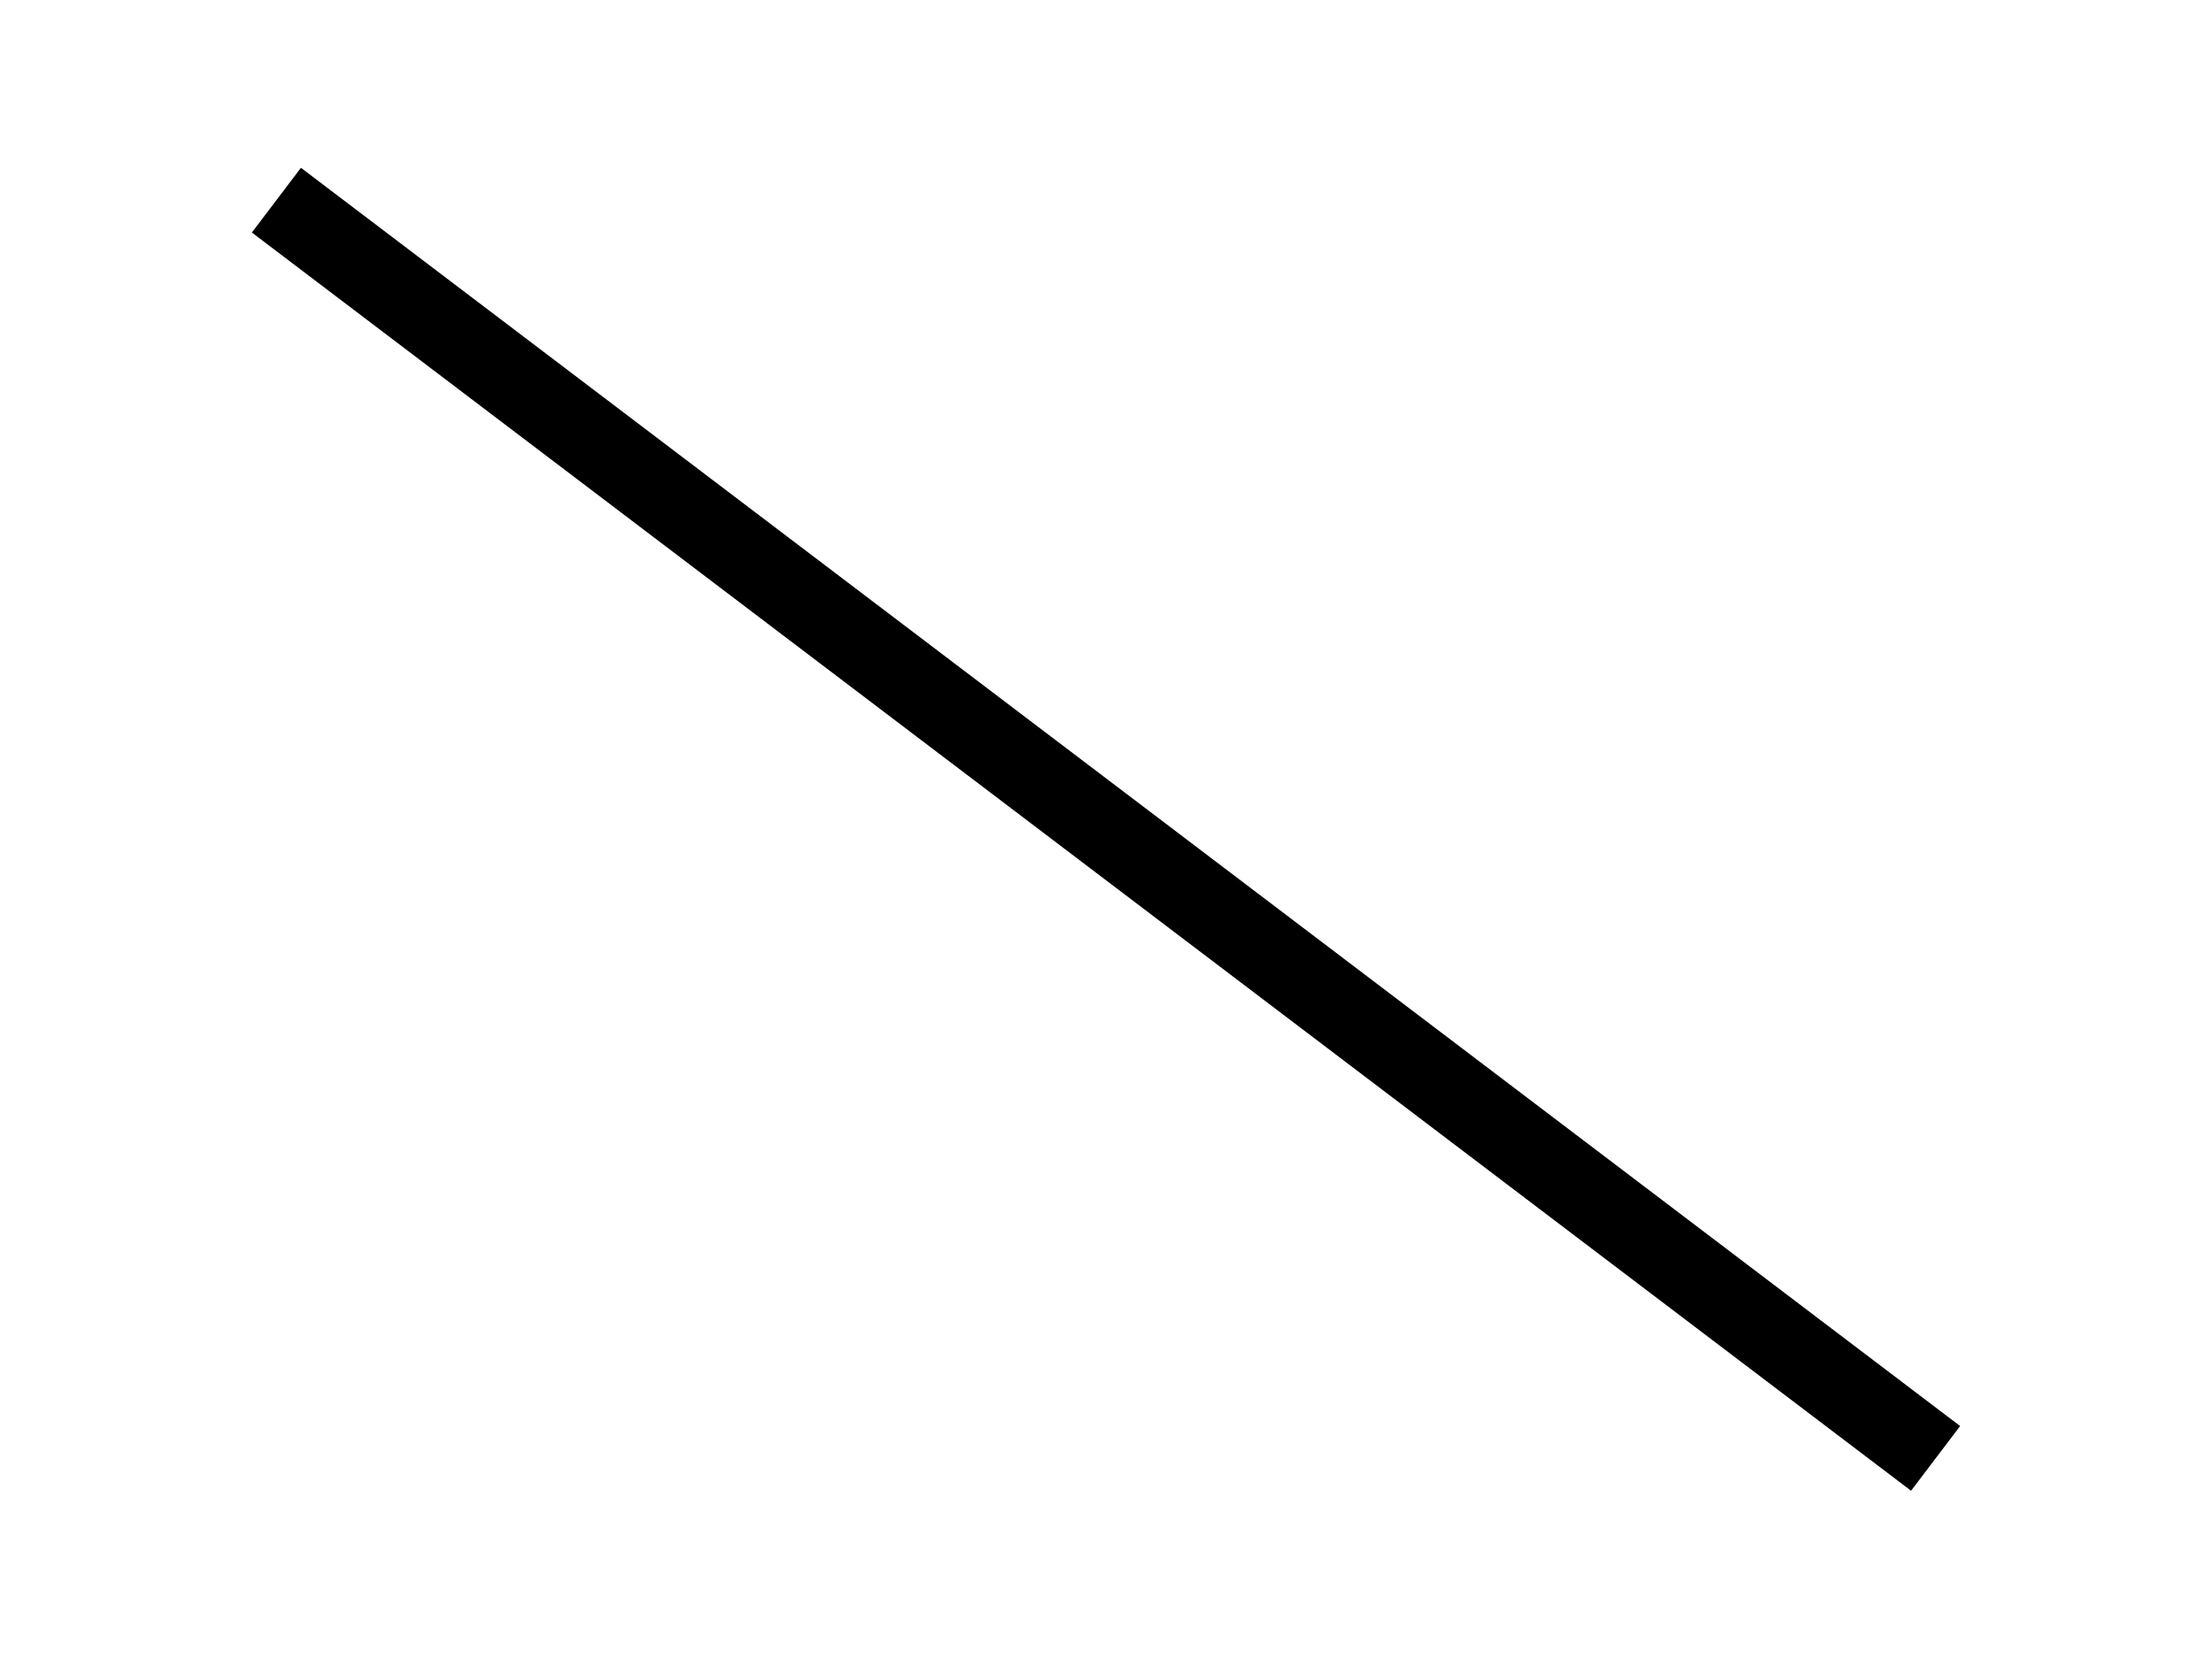
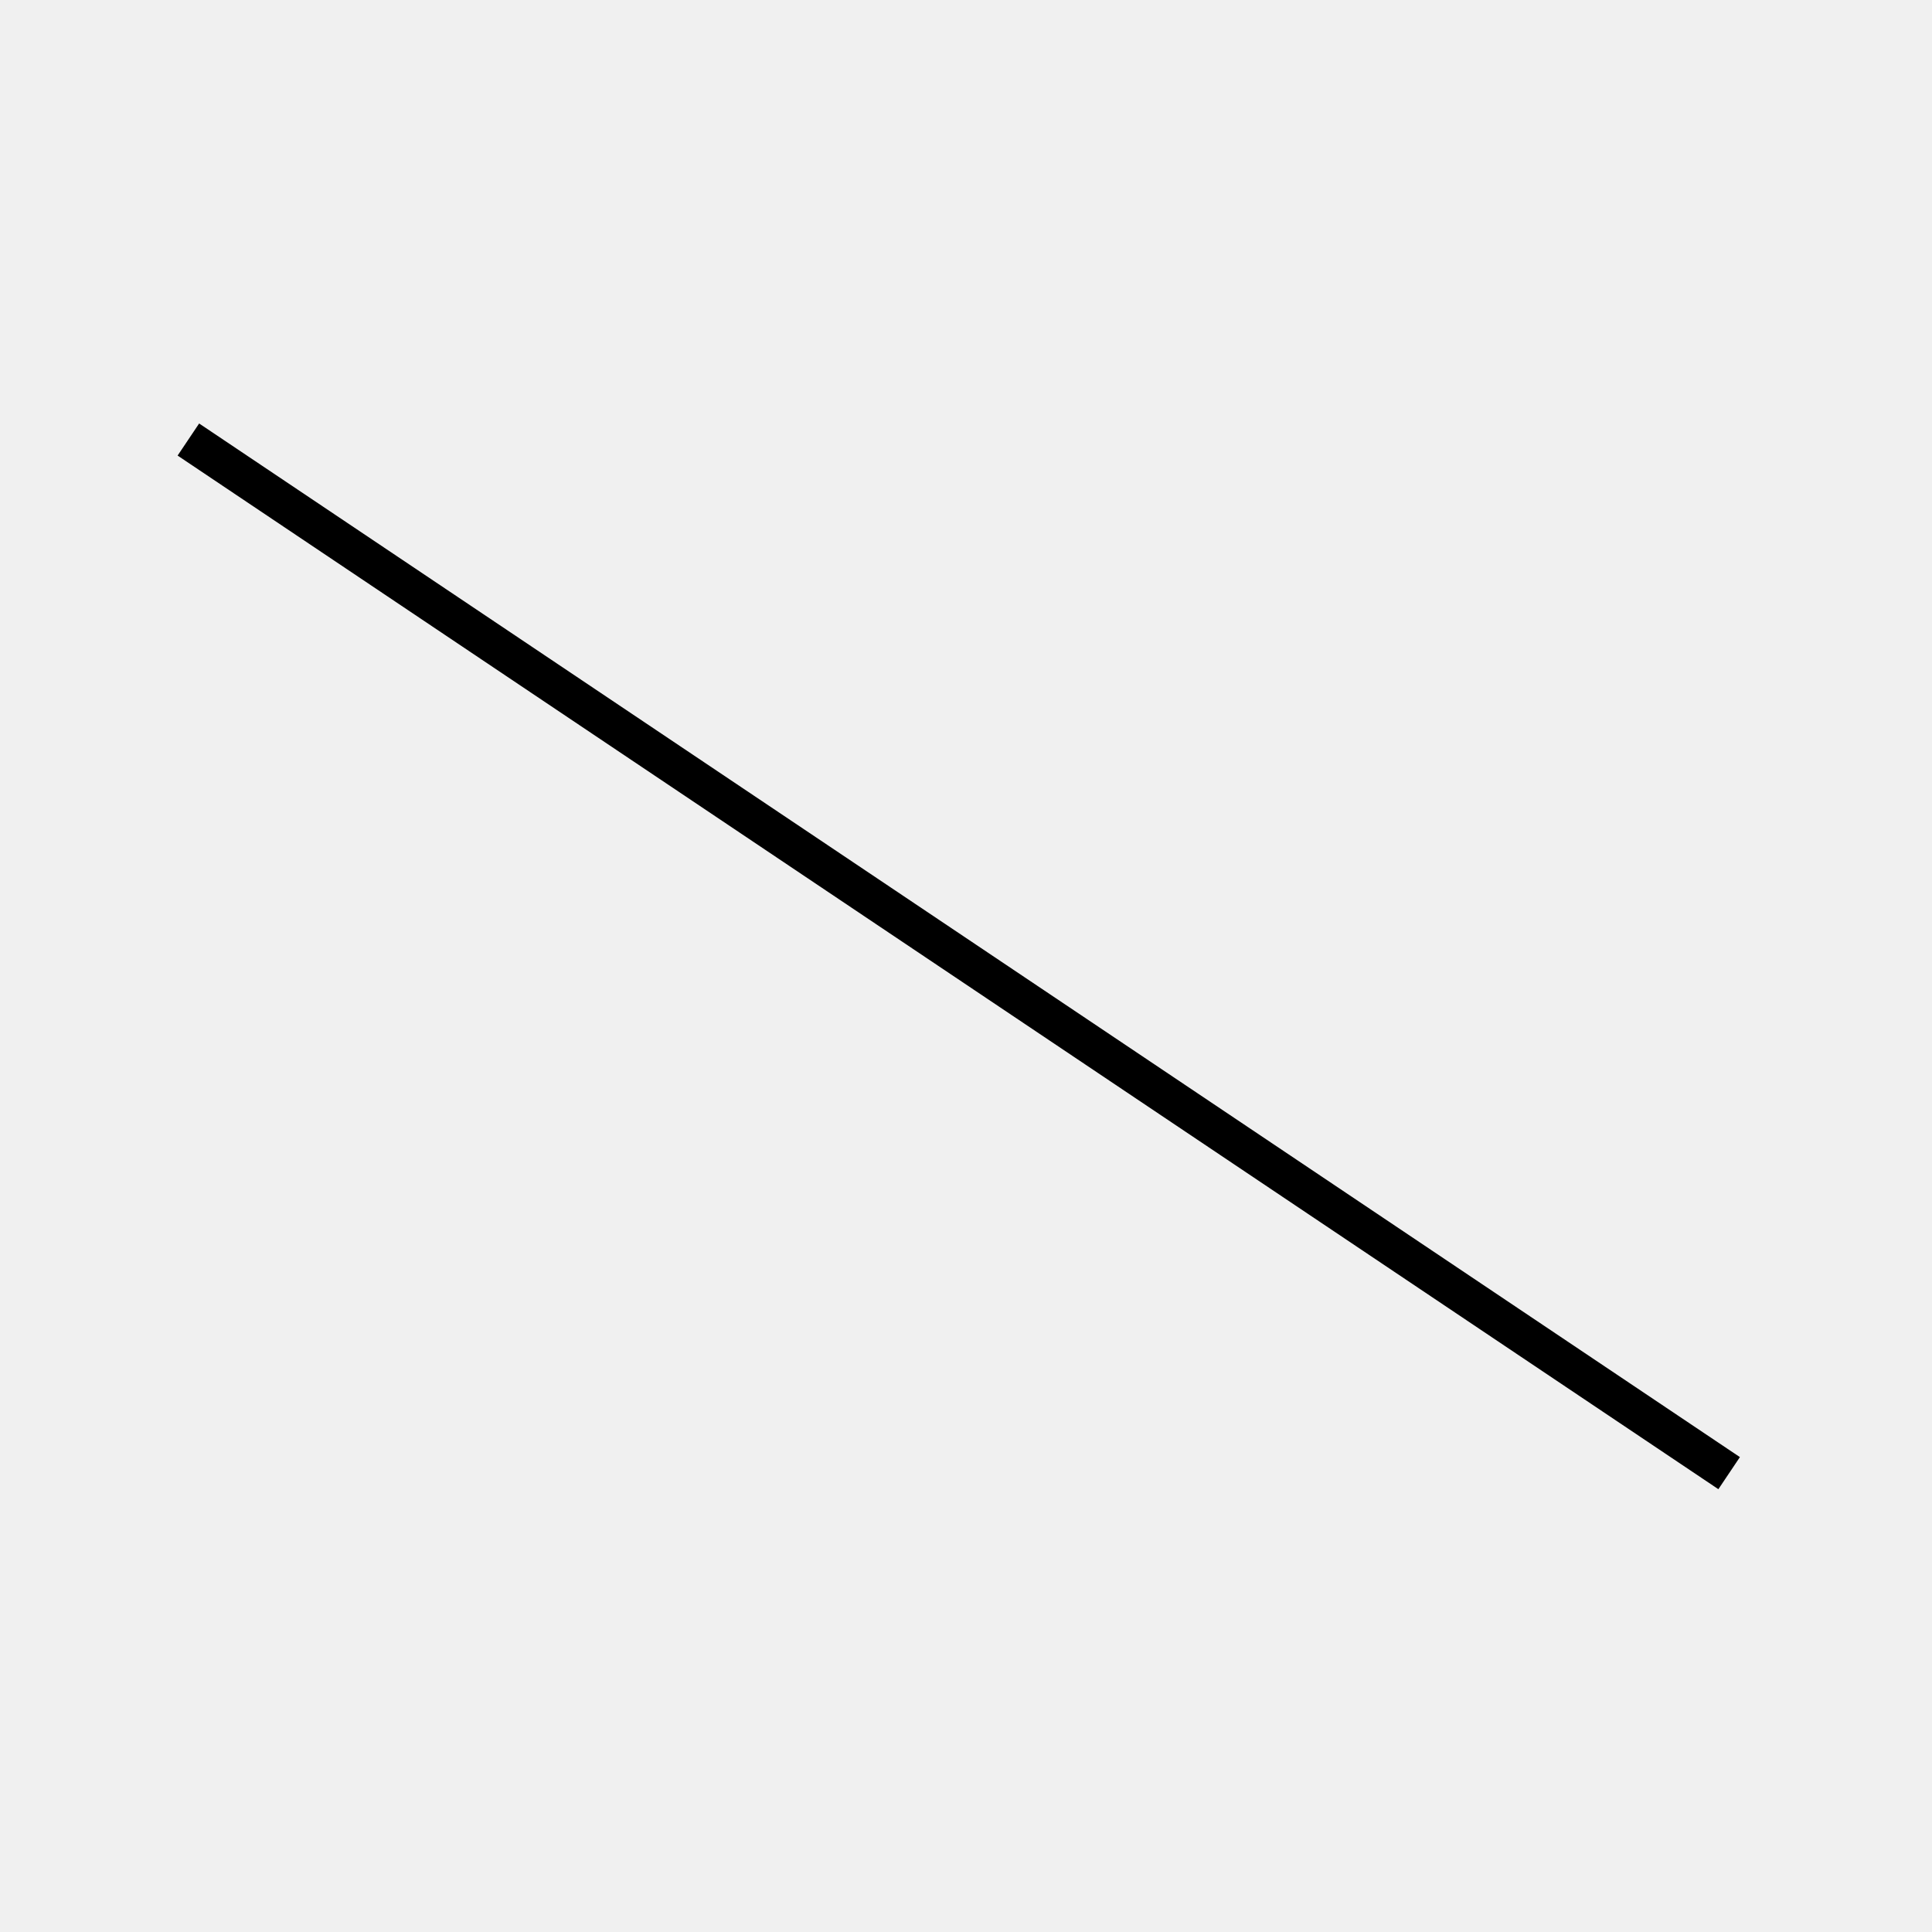
- <svg xmlns="http://www.w3.org/2000/svg" width="640" height="480">
-   <g>
-     <rect fill="#ffffff" id="canvas_background" height="482" width="642" y="-1" x="-1" />
-     <g display="none" overflow="visible" y="0" x="0" height="100%" width="100%" id="canvasGrid">
-       <rect fill="url(#gridpattern)" stroke-width="0" y="0" x="0" height="100%" width="100%" />
-     </g>
-   </g>
-   <g>
-     <line stroke-linecap="undefined" stroke-linejoin="undefined" id="svg_2" y2="421.956" x2="560.03" y1="57.911" x1="79.97" fill-opacity="null" stroke-opacity="null" stroke-width="23.5" stroke="#000" fill="none" />
-   </g>
+ <svg xmlns="http://www.w3.org/2000/svg" width="400" height="400">
+   <defs />
+   <line x1="39" x2="358" y1="91" y2="305" stroke="#000000" fill="#ffffff" style="stroke-width: 8; fill-opacity: 0.5;" class="drawn" />
</svg>
